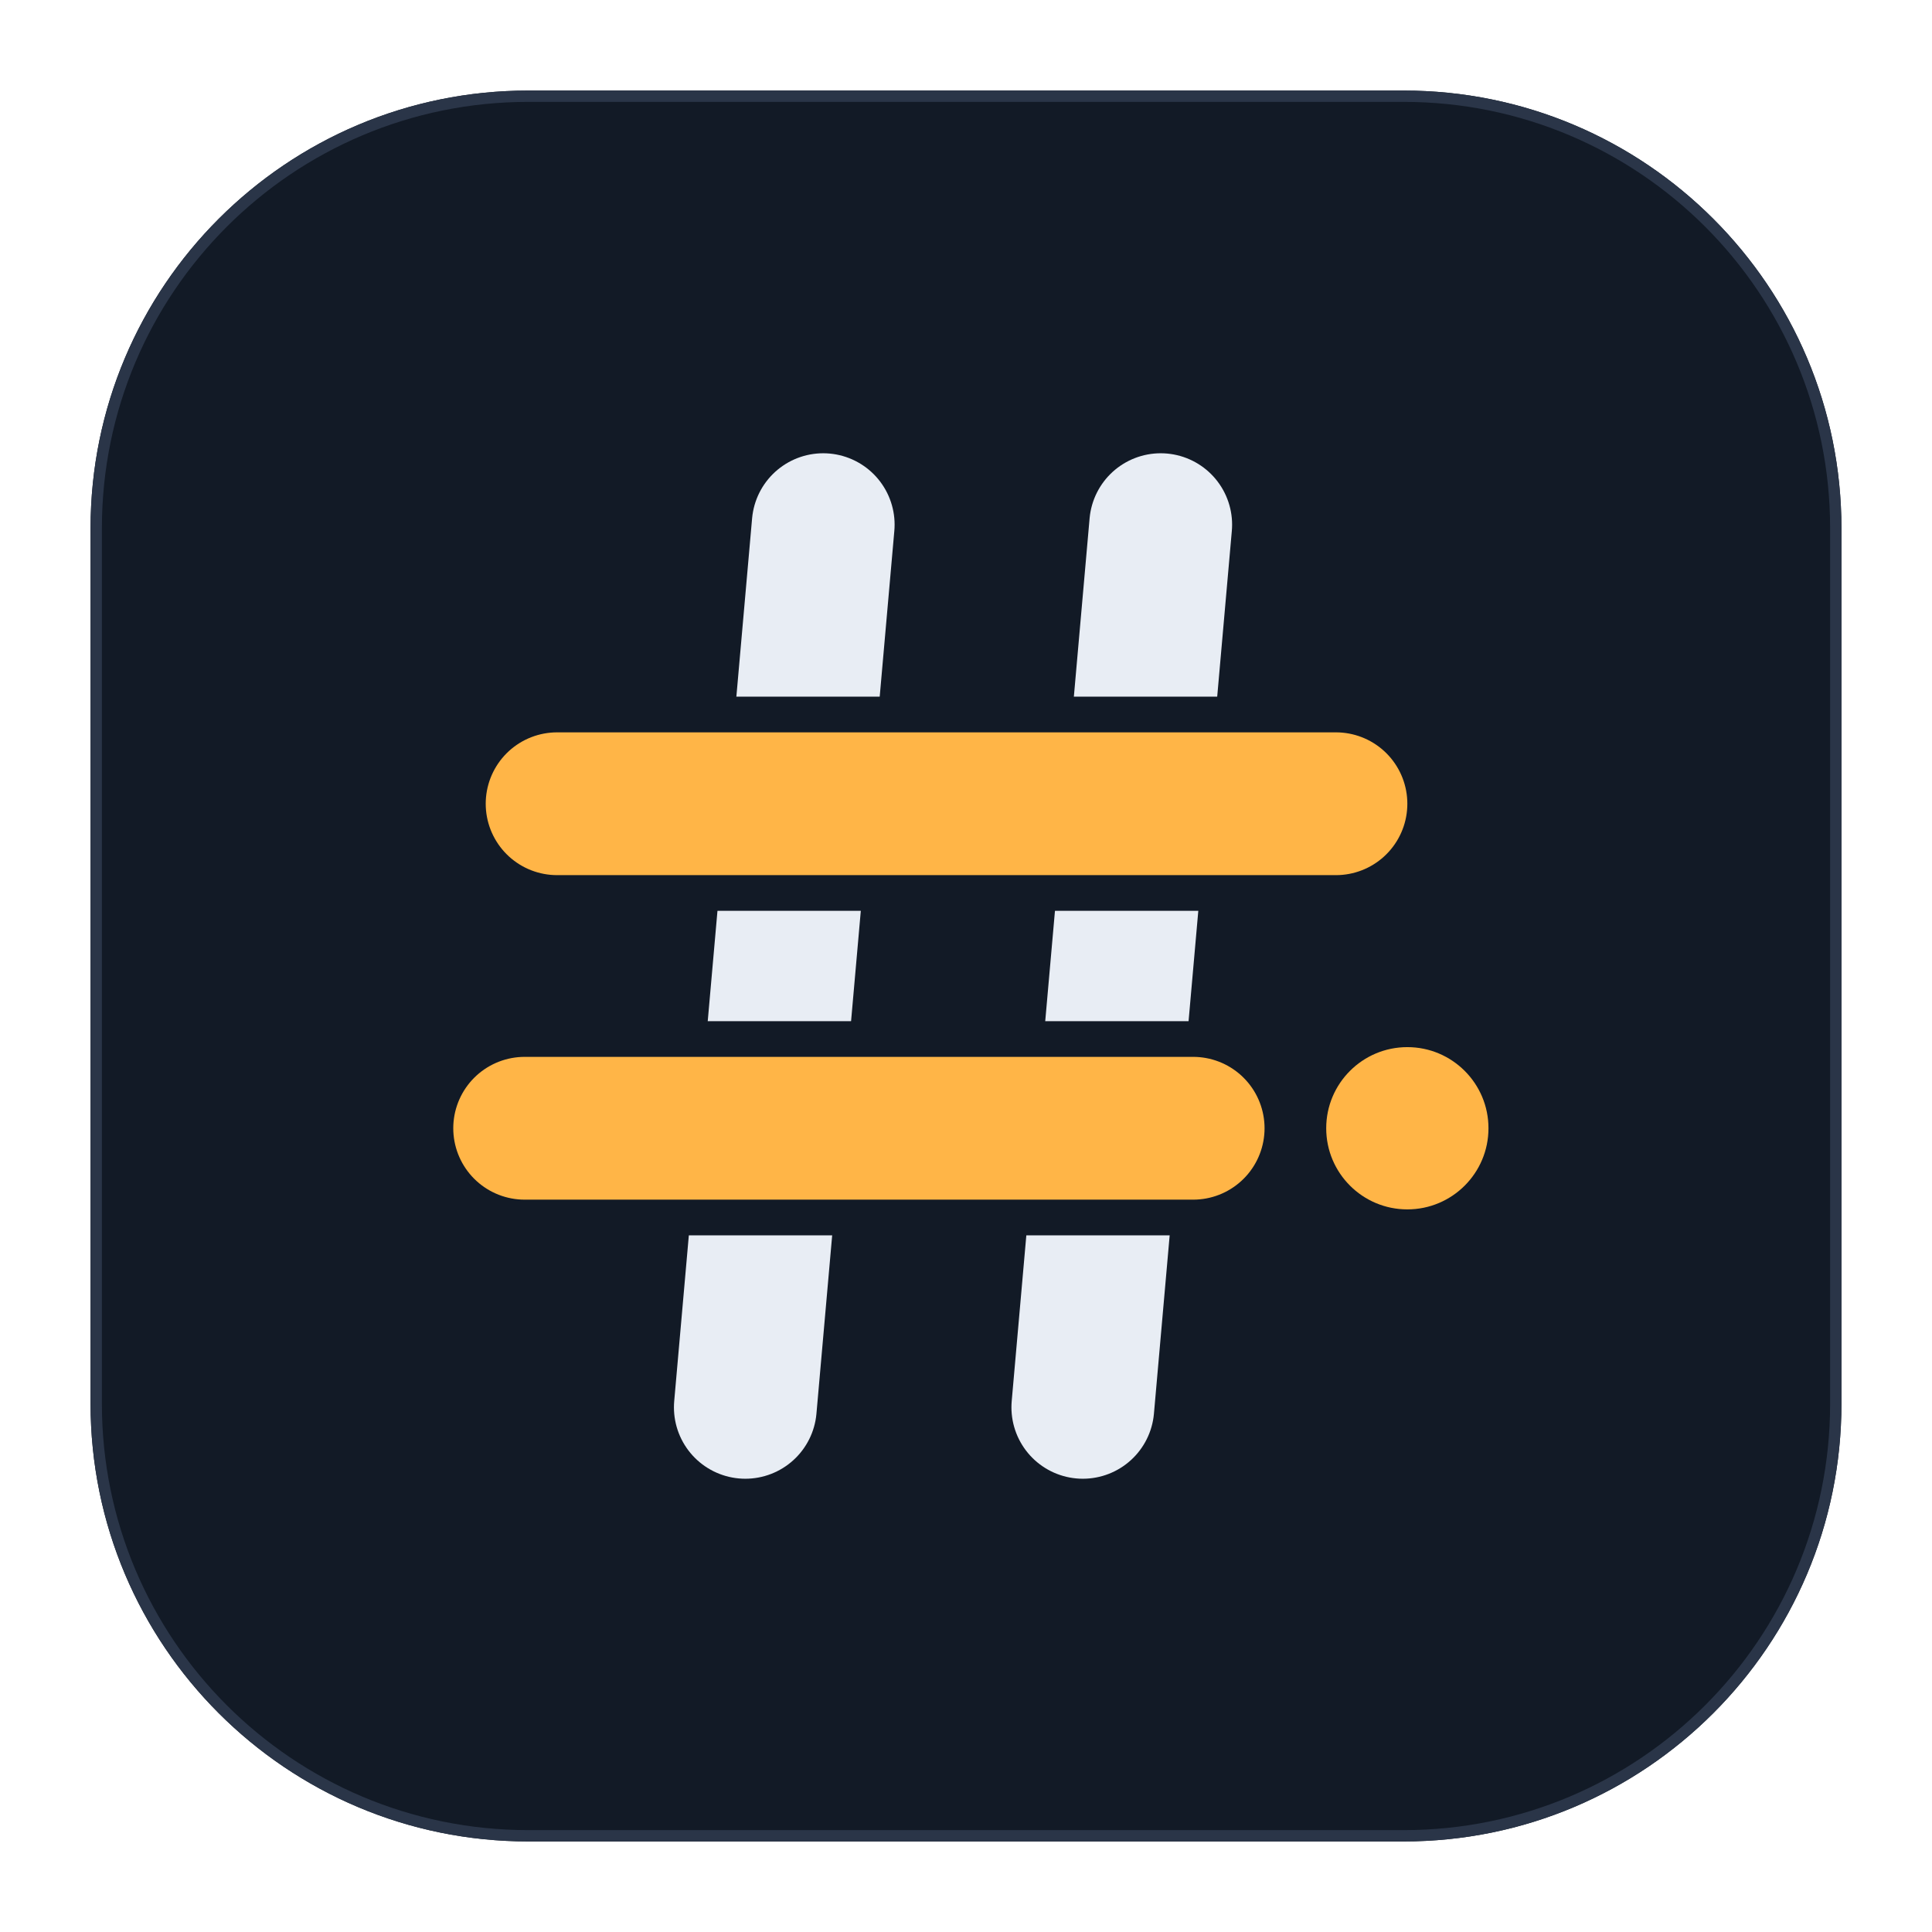
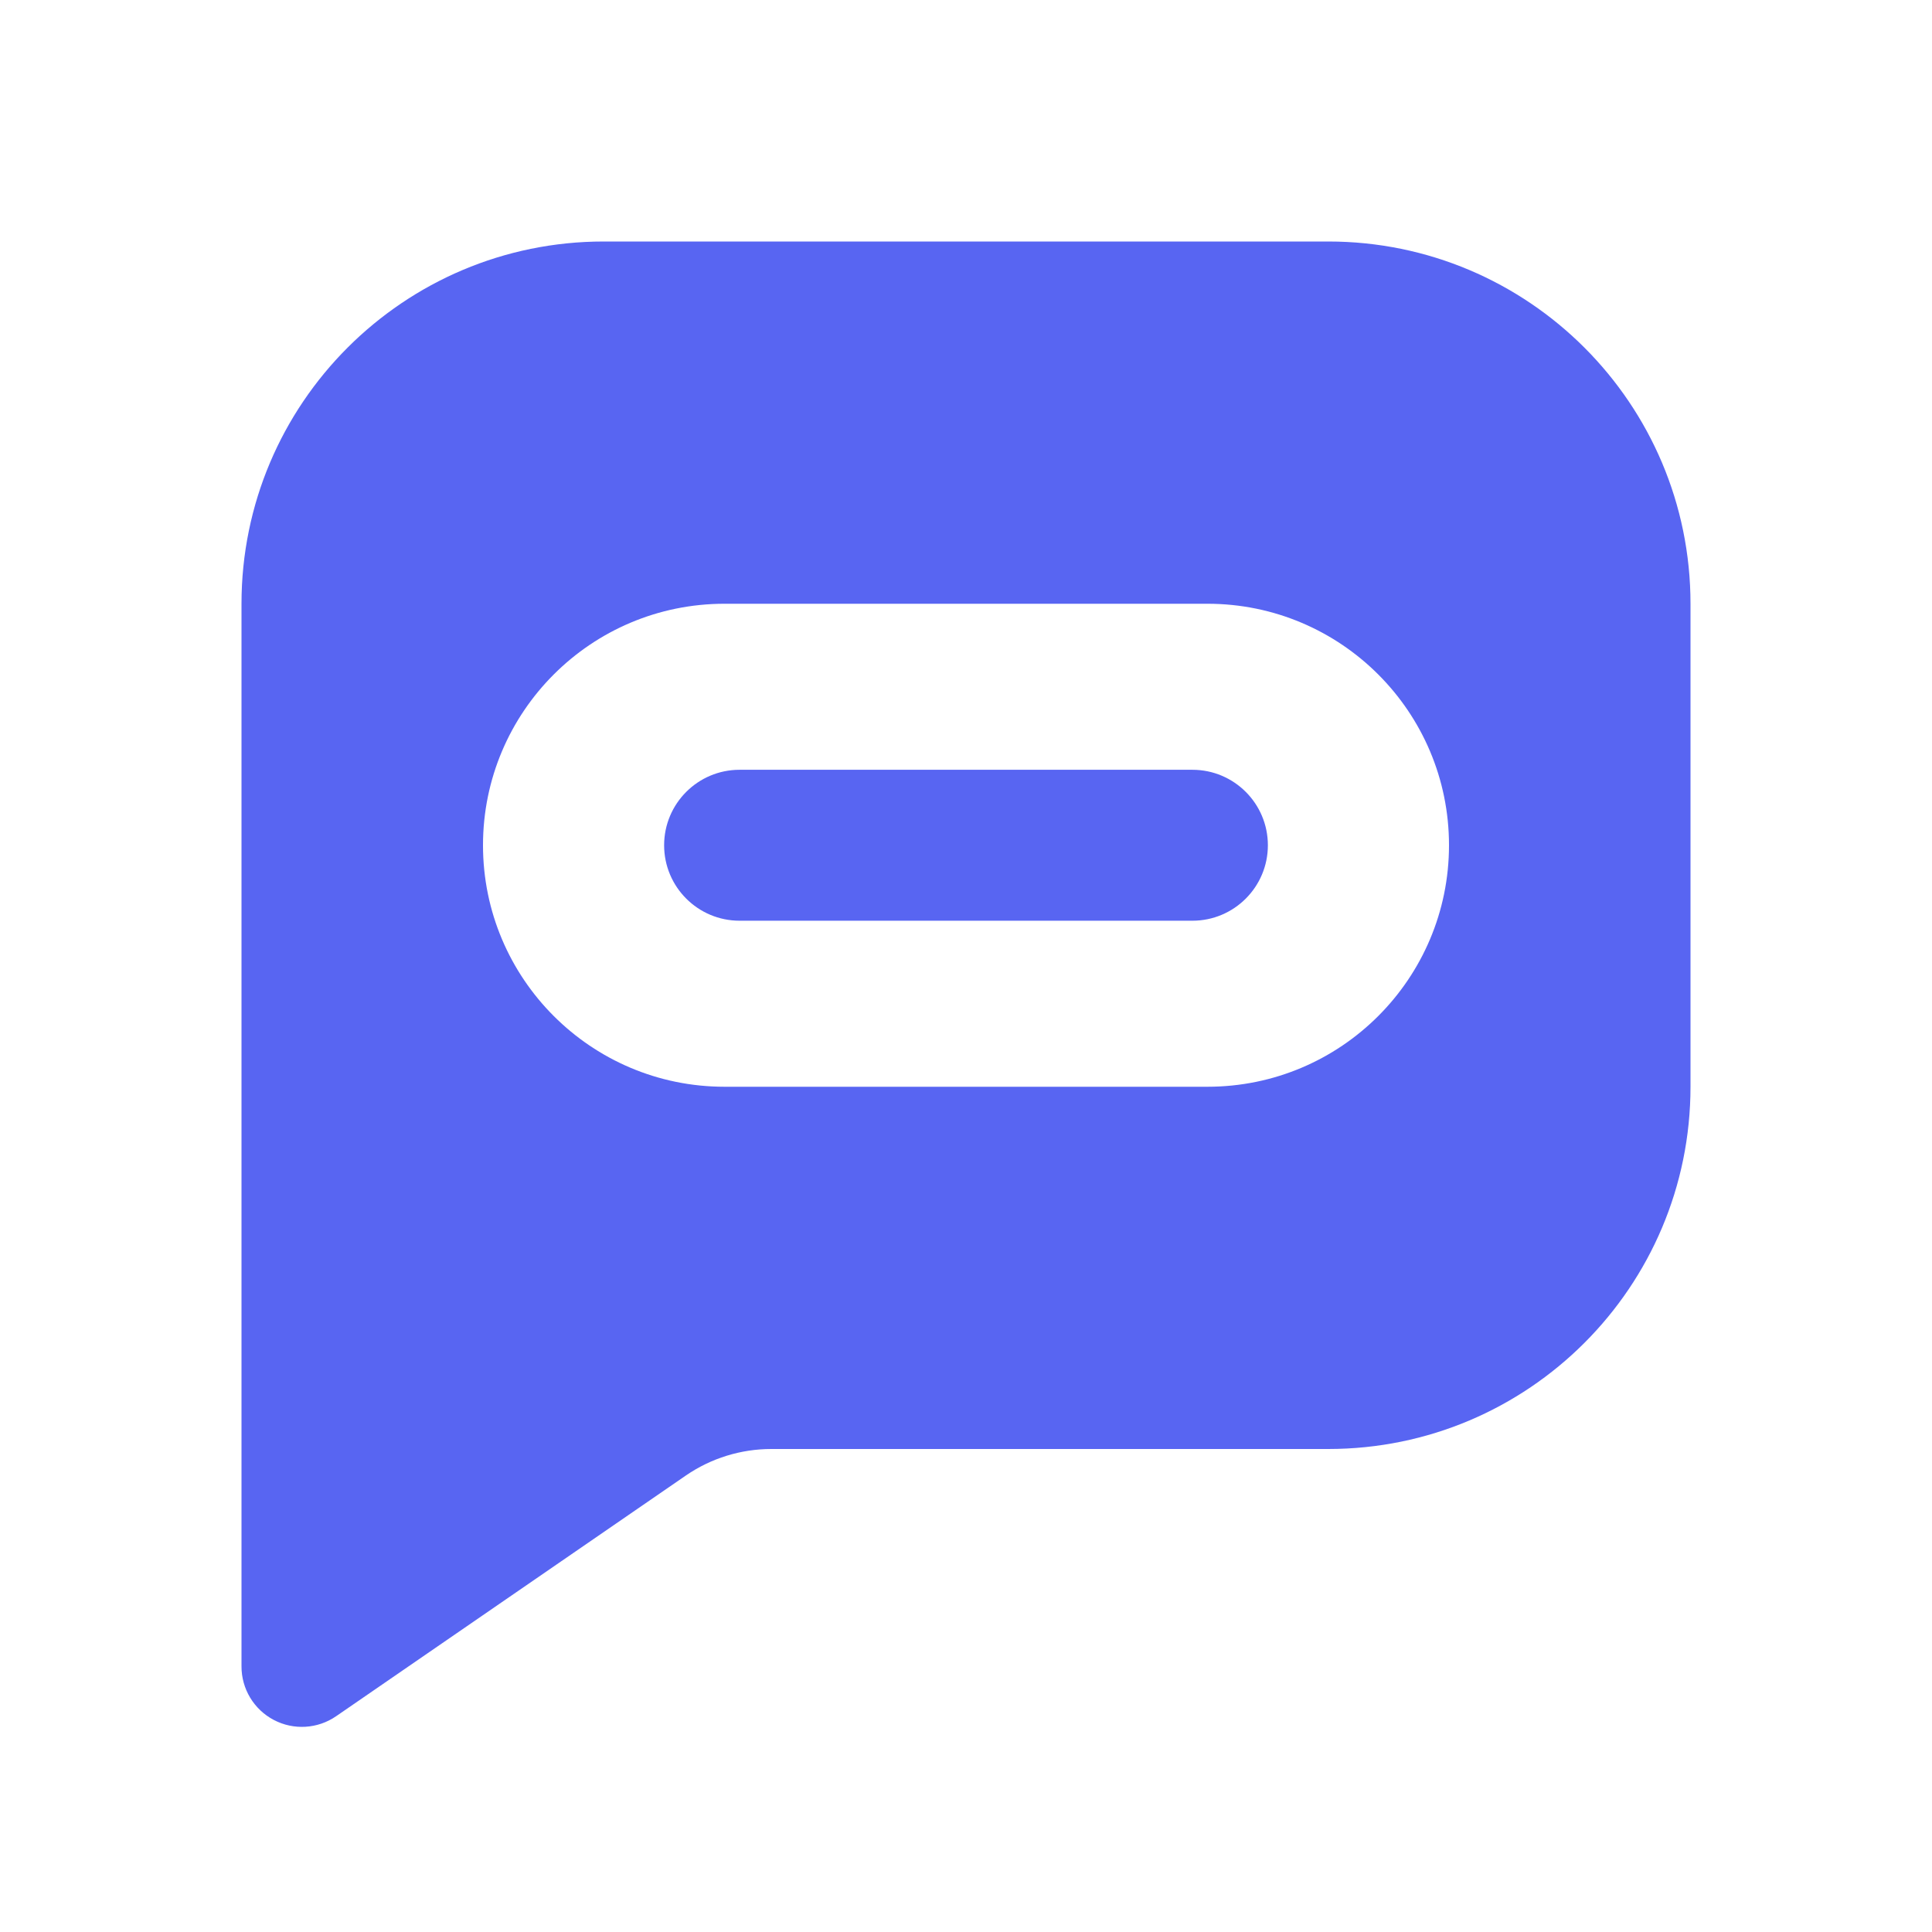
- <svg xmlns="http://www.w3.org/2000/svg" viewBox="0 0 512 512" role="img" aria-labelledby="t">
-   <rect x="24" y="24" width="464" height="464" rx="116" fill="#121A26" />
-   <rect x="25.5" y="25.5" width="461" height="461" rx="114.5" fill="none" stroke="#2A3548" stroke-width="3" />
-   <g transform="translate(256 256) scale(0.86) translate(-270 -256)" stroke-linecap="round" fill="none">
-     <path d="M226 120 L202 392 M330 120 L306 392" stroke="#E8EDF4" stroke-width="44" />
-     <path d="M144 206 H384 M134 306 H340" stroke="#121A26" stroke-width="66" />
-     <path d="M144 206 H384 M134 306 H340" stroke="#FFB547" stroke-width="44" />
-     <circle cx="406" cy="306" r="31" fill="#FFB547" stroke="#121A26" stroke-width="12" />
-   </g>
+ <svg xmlns="http://www.w3.org/2000/svg" viewBox="0 0 512 512">
+   <path fill="#5865F2" d="M160 64A96 96 0 0 0 64 160L64 441.6A16 16 0 0 0 89.1 454.8L181.8 391A40 40 0 0 1 204.4 384L352 384A96 96 0 0 0 448 288L448 160A96 96 0 0 0 352 64L160 64ZM192 160L320 160A64 64 0 0 1 384 224 64 64 0 0 1 320 288L192 288A64 64 0 0 1 128 224 64 64 0 0 1 192 160ZM196 204A20 20 0 0 0 176 224 20 20 0 0 0 196 244L316 244A20 20 0 0 0 336 224 20 20 0 0 0 316 204L196 204Z" />
</svg>
